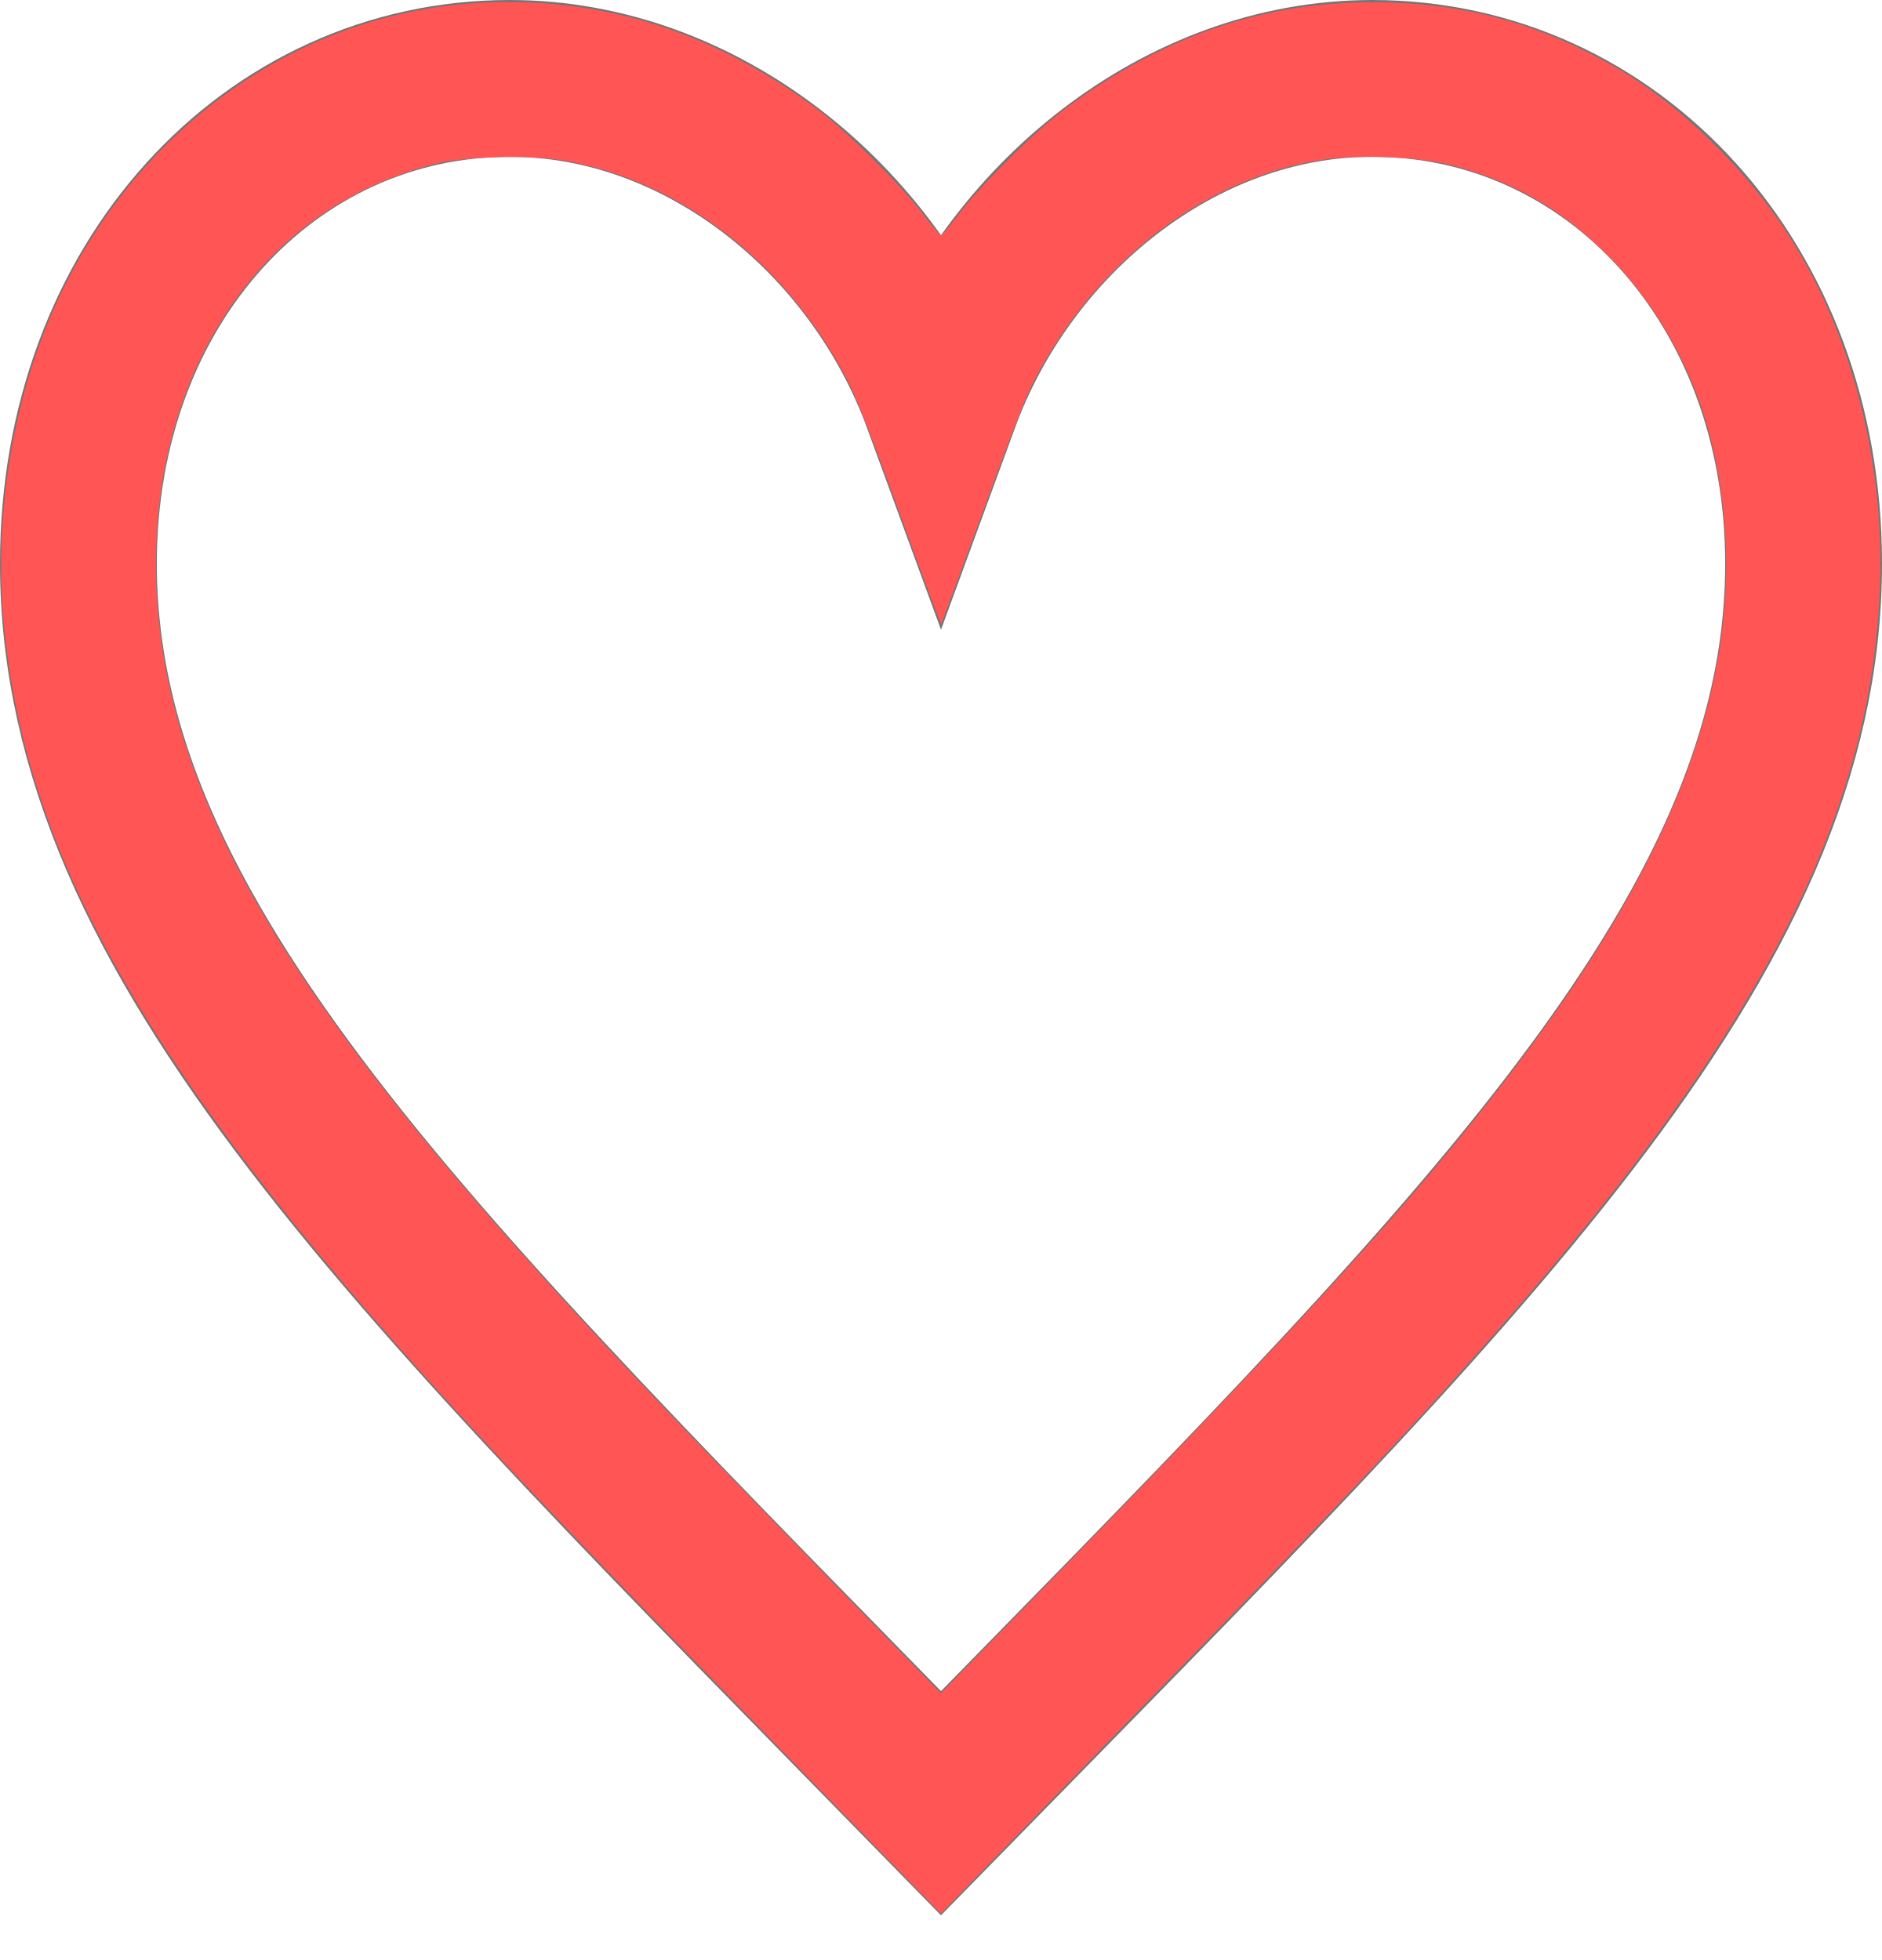
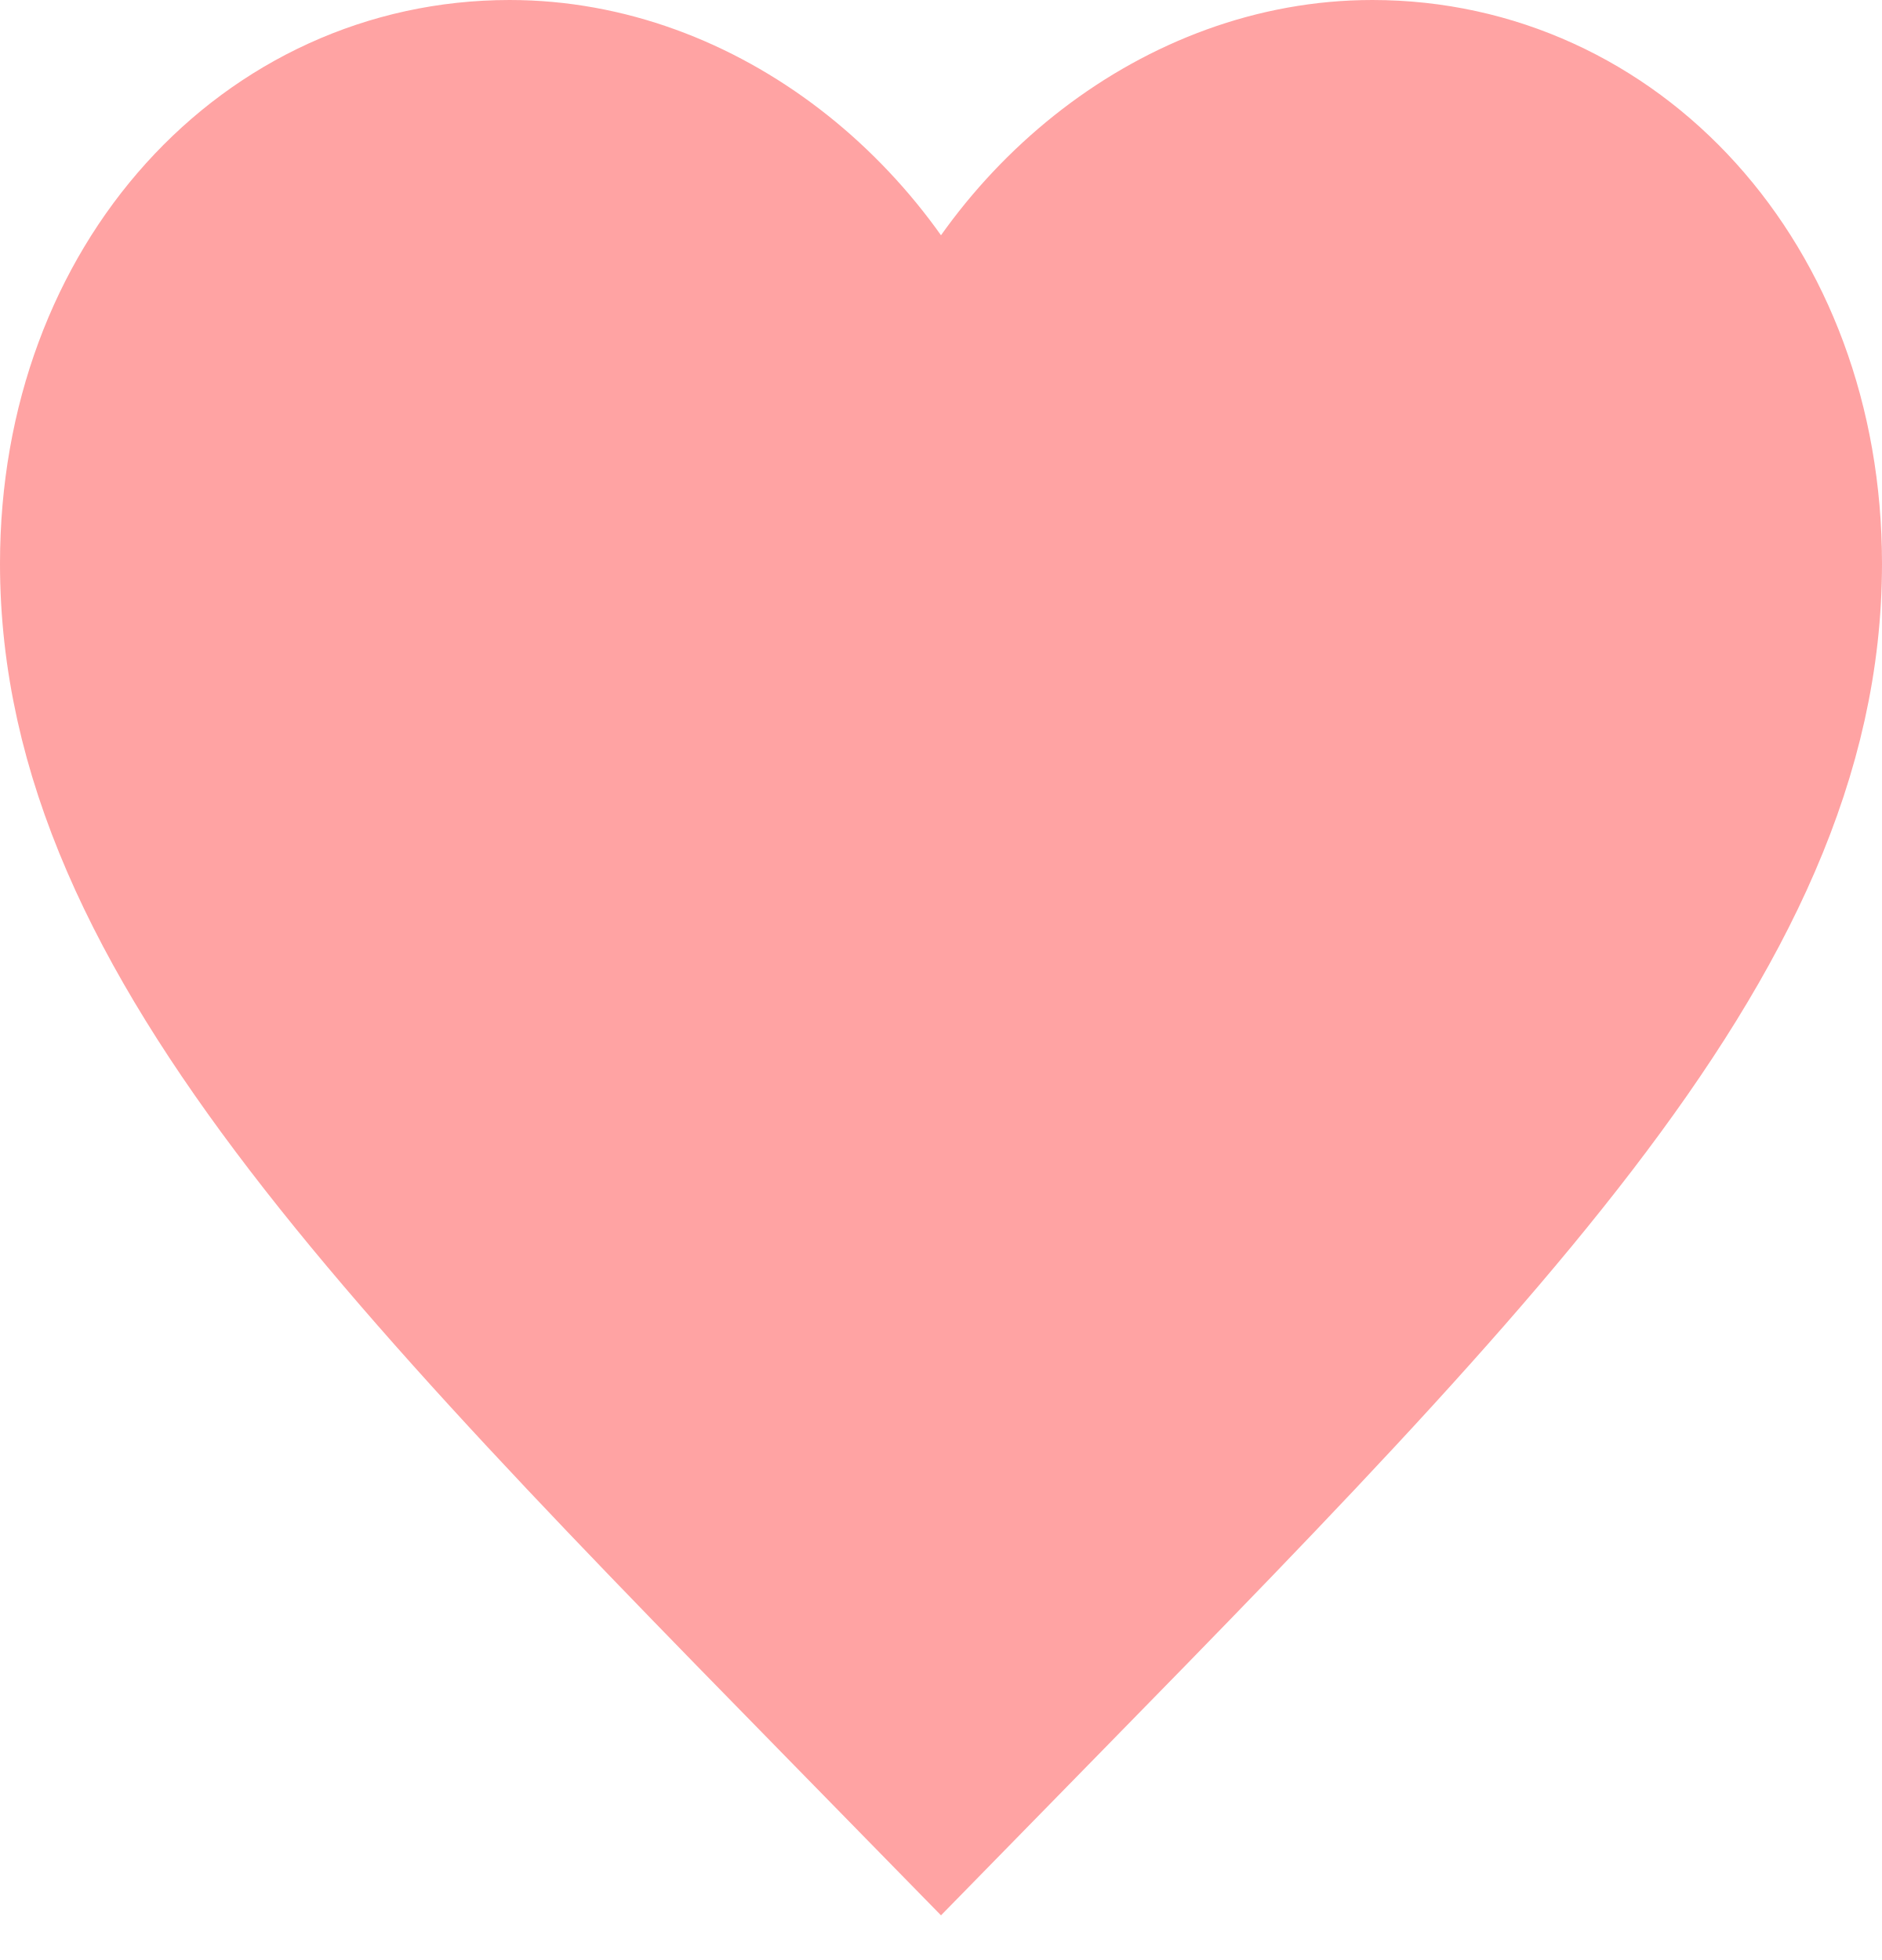
- <svg xmlns="http://www.w3.org/2000/svg" width="24" height="25" viewBox="0 0 24 25" fill="none" version="1.1" id="svg19">
-   <defs id="defs23" />
-   <path opacity="0.54" fill-rule="evenodd" clip-rule="evenodd" d="M17.5 1C15.056 1 12.856 2.788 12 5.125C11.144 2.788 8.944 1 6.5 1C3.444 1 1 3.612 1 7.188C1 12 5.278 16.125 12 23C18.722 16.125 23 12 23 7.188C23 3.612 20.556 1 17.5 1Z" stroke="black" stroke-width="2" id="path17" />
-   <path style="fill:#ff5555;stroke-width:0.031" d="M 9.889,22.244 C 7.834,20.136 6.942,19.208 6.14,18.343 2.012,13.897 0.324,11.012 0.048,7.938 -0.06,6.729 0.11,5.447 0.526,4.336 1.461,1.84 3.644,0.167 6.136,0.036 7.689,-0.046 9.122,0.412 10.453,1.416 c 0.367,0.277 1.077,0.986 1.328,1.327 0.103,0.14 0.202,0.255 0.219,0.255 0.017,0 0.116,-0.115 0.219,-0.255 0.251,-0.341 0.961,-1.05 1.328,-1.327 1.236,-0.932 2.535,-1.388 3.951,-1.387 1.137,6.5828e-4 2.106,0.258 3.087,0.819 0.847,0.485 1.719,1.339 2.271,2.226 0.77,1.237 1.174,2.822 1.118,4.395 -0.102,2.907 -1.495,5.638 -4.804,9.419 -1.134,1.296 -2.147,2.371 -4.684,4.968 -0.955,0.978 -1.905,1.953 -2.112,2.166 L 12,24.41 Z m 3.585,-2.158 c 3.473,-3.57 4.863,-5.122 6.108,-6.82 C 21.609,10.503 22.33,8.205 21.888,5.915 21.695,4.917 21.231,4.008 20.556,3.31 19.956,2.69 19.313,2.313 18.5,2.105 18.07,1.995 17.295,1.968 16.823,2.045 15.44,2.273 14.144,3.216 13.344,4.577 13.112,4.971 13.073,5.065 12.511,6.593 12.237,7.34 12.008,7.955 12.003,7.96 11.998,7.965 11.779,7.382 11.517,6.664 10.971,5.173 10.886,4.967 10.656,4.577 9.854,3.213 8.569,2.279 7.177,2.046 6.744,1.974 5.932,1.995 5.559,2.089 4.212,2.429 3.168,3.299 2.545,4.604 1.873,6.011 1.807,7.801 2.364,9.5 c 0.737,2.246 2.431,4.592 6.116,8.469 0.603,0.635 3.507,3.625 3.52,3.625 0.004,0 0.667,-0.679 1.474,-1.508 z" id="path375" />
+ <svg xmlns="http://www.w3.org/2000/svg" width="24" height="25" viewBox="0 0 24 25" fill="none">
+   <path opacity="0.54" fill-rule="evenodd" clip-rule="evenodd" d="M17.5 1C15.056 1 12.856 2.788 12 5.125C11.144 2.788 8.944 1 6.5 1C3.444 1 1 3.612 1 7.188C1 12 5.278 16.125 12 23C18.722 16.125 23 12 23 7.188C23 3.612 20.556 1 17.5 1Z" fill="#FF5555" stroke="#FF5555" stroke-width="2" />
</svg>
